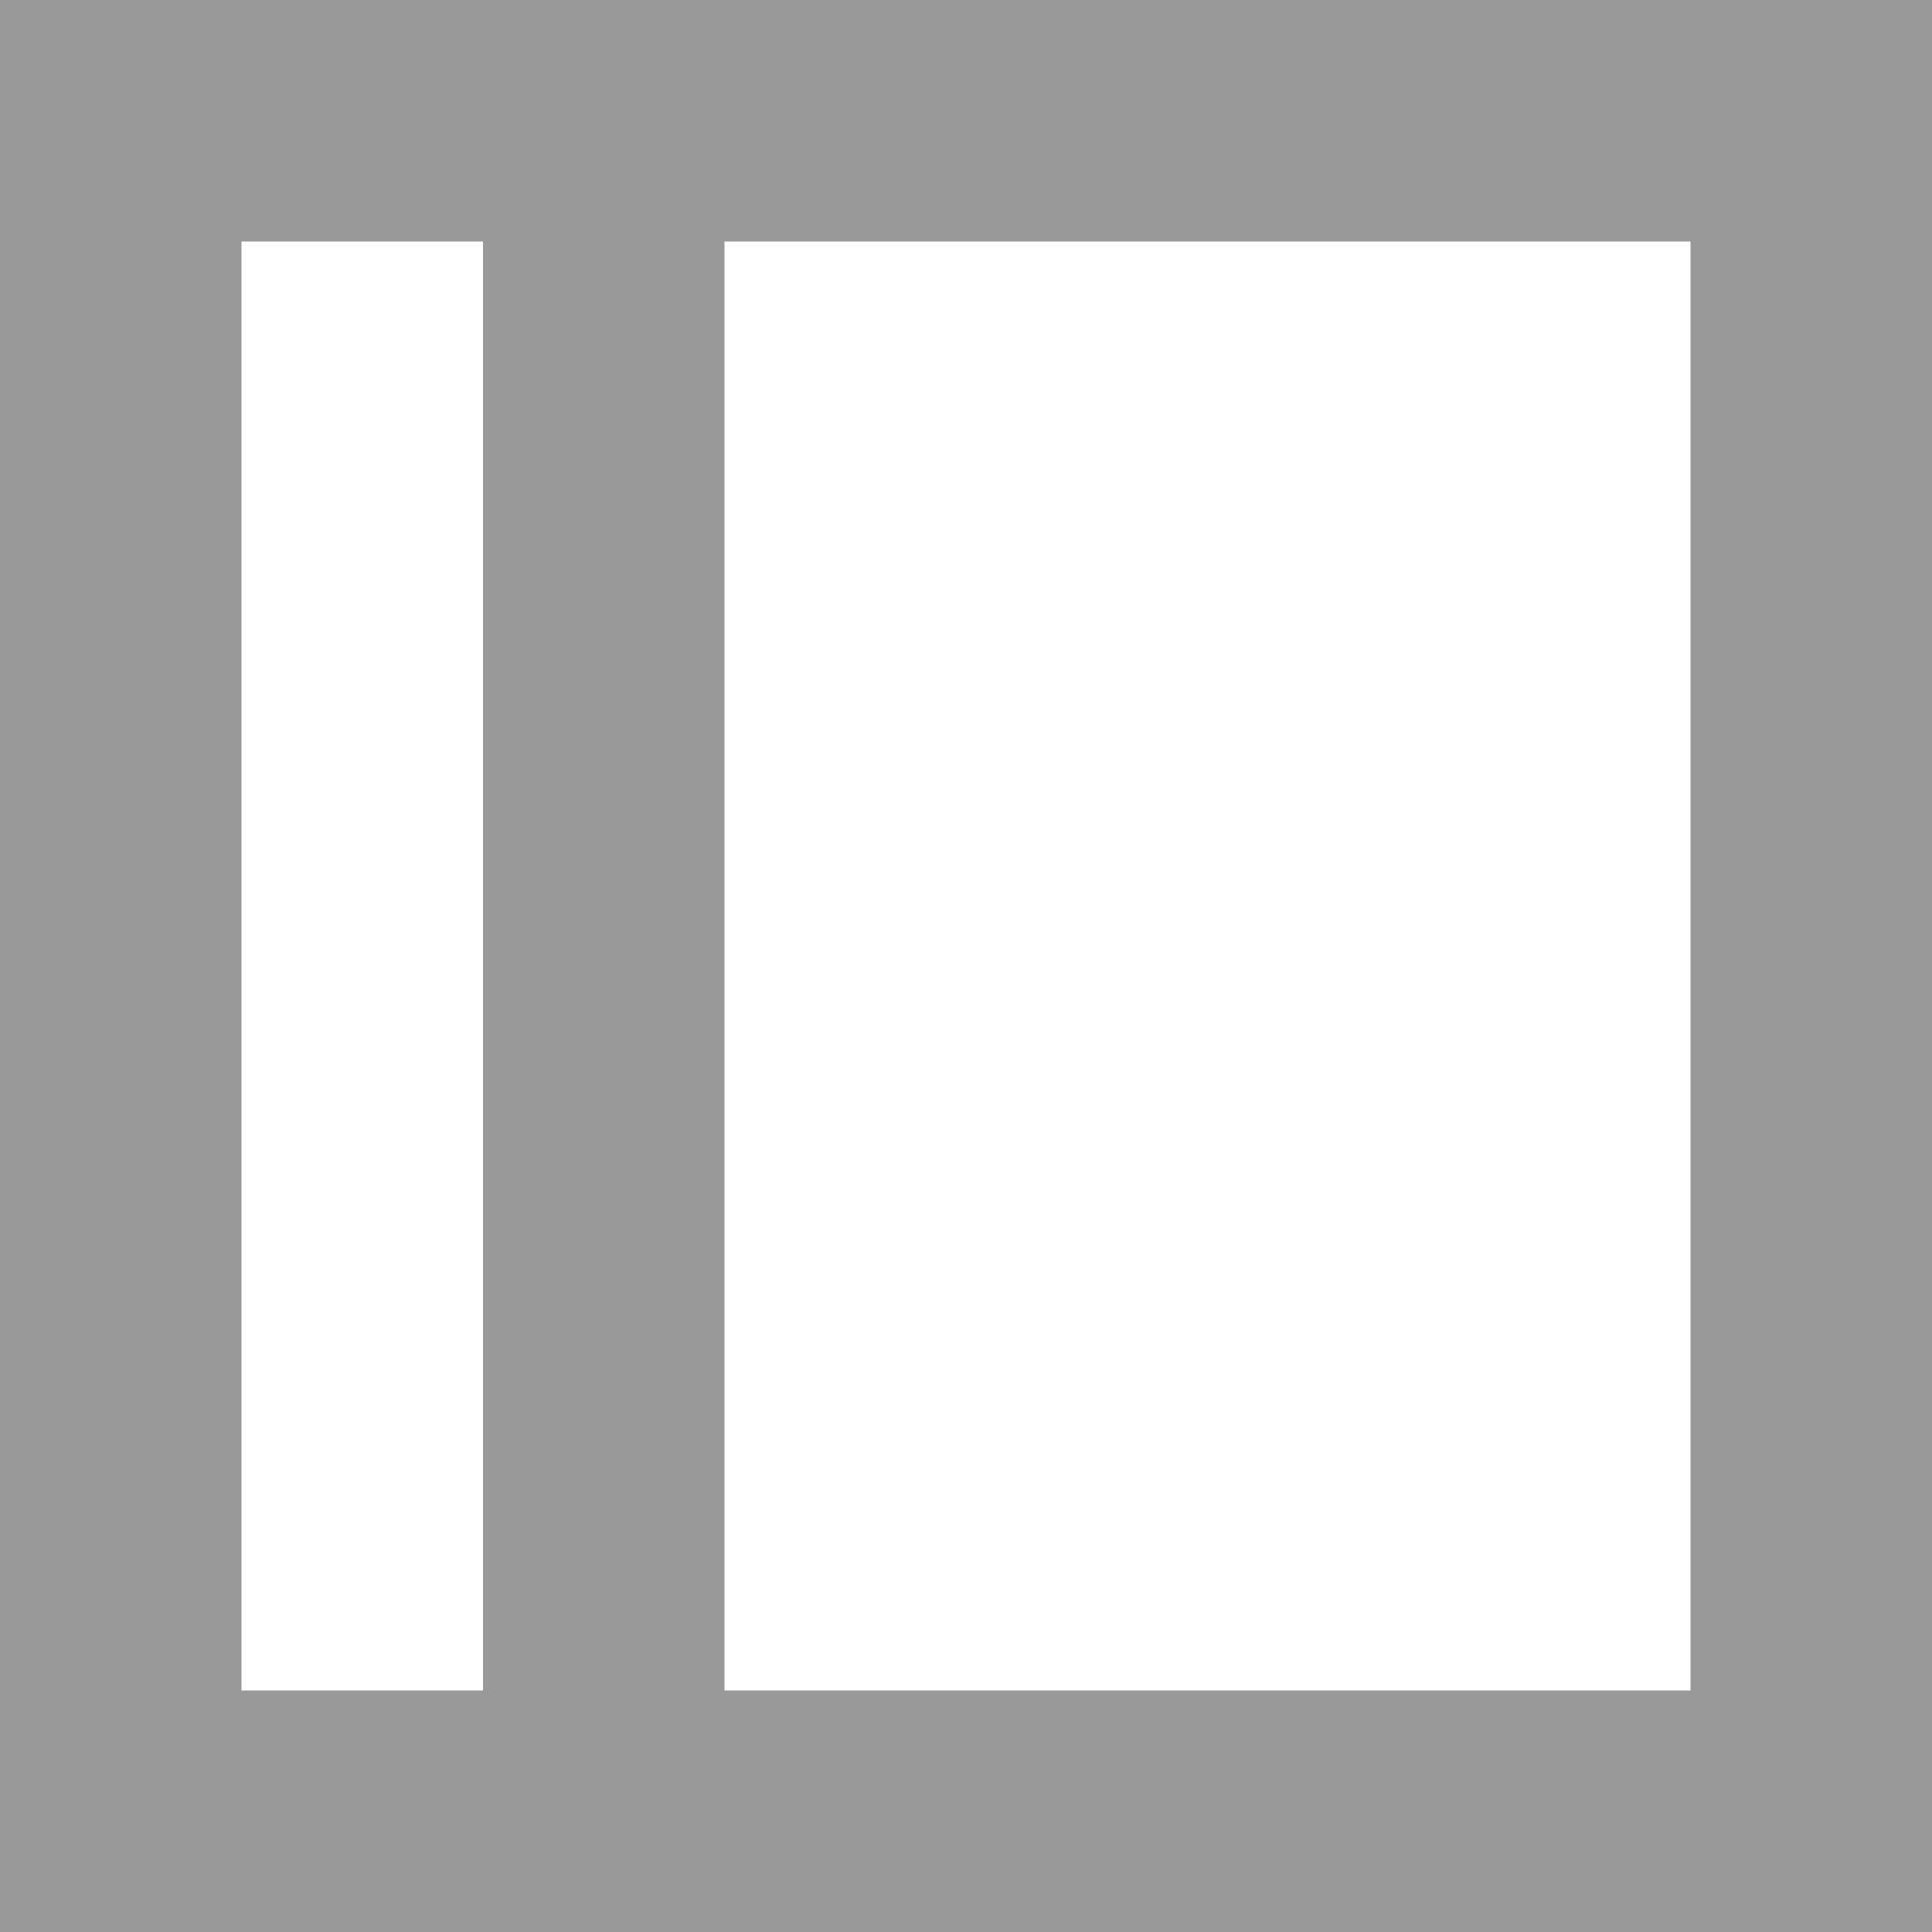
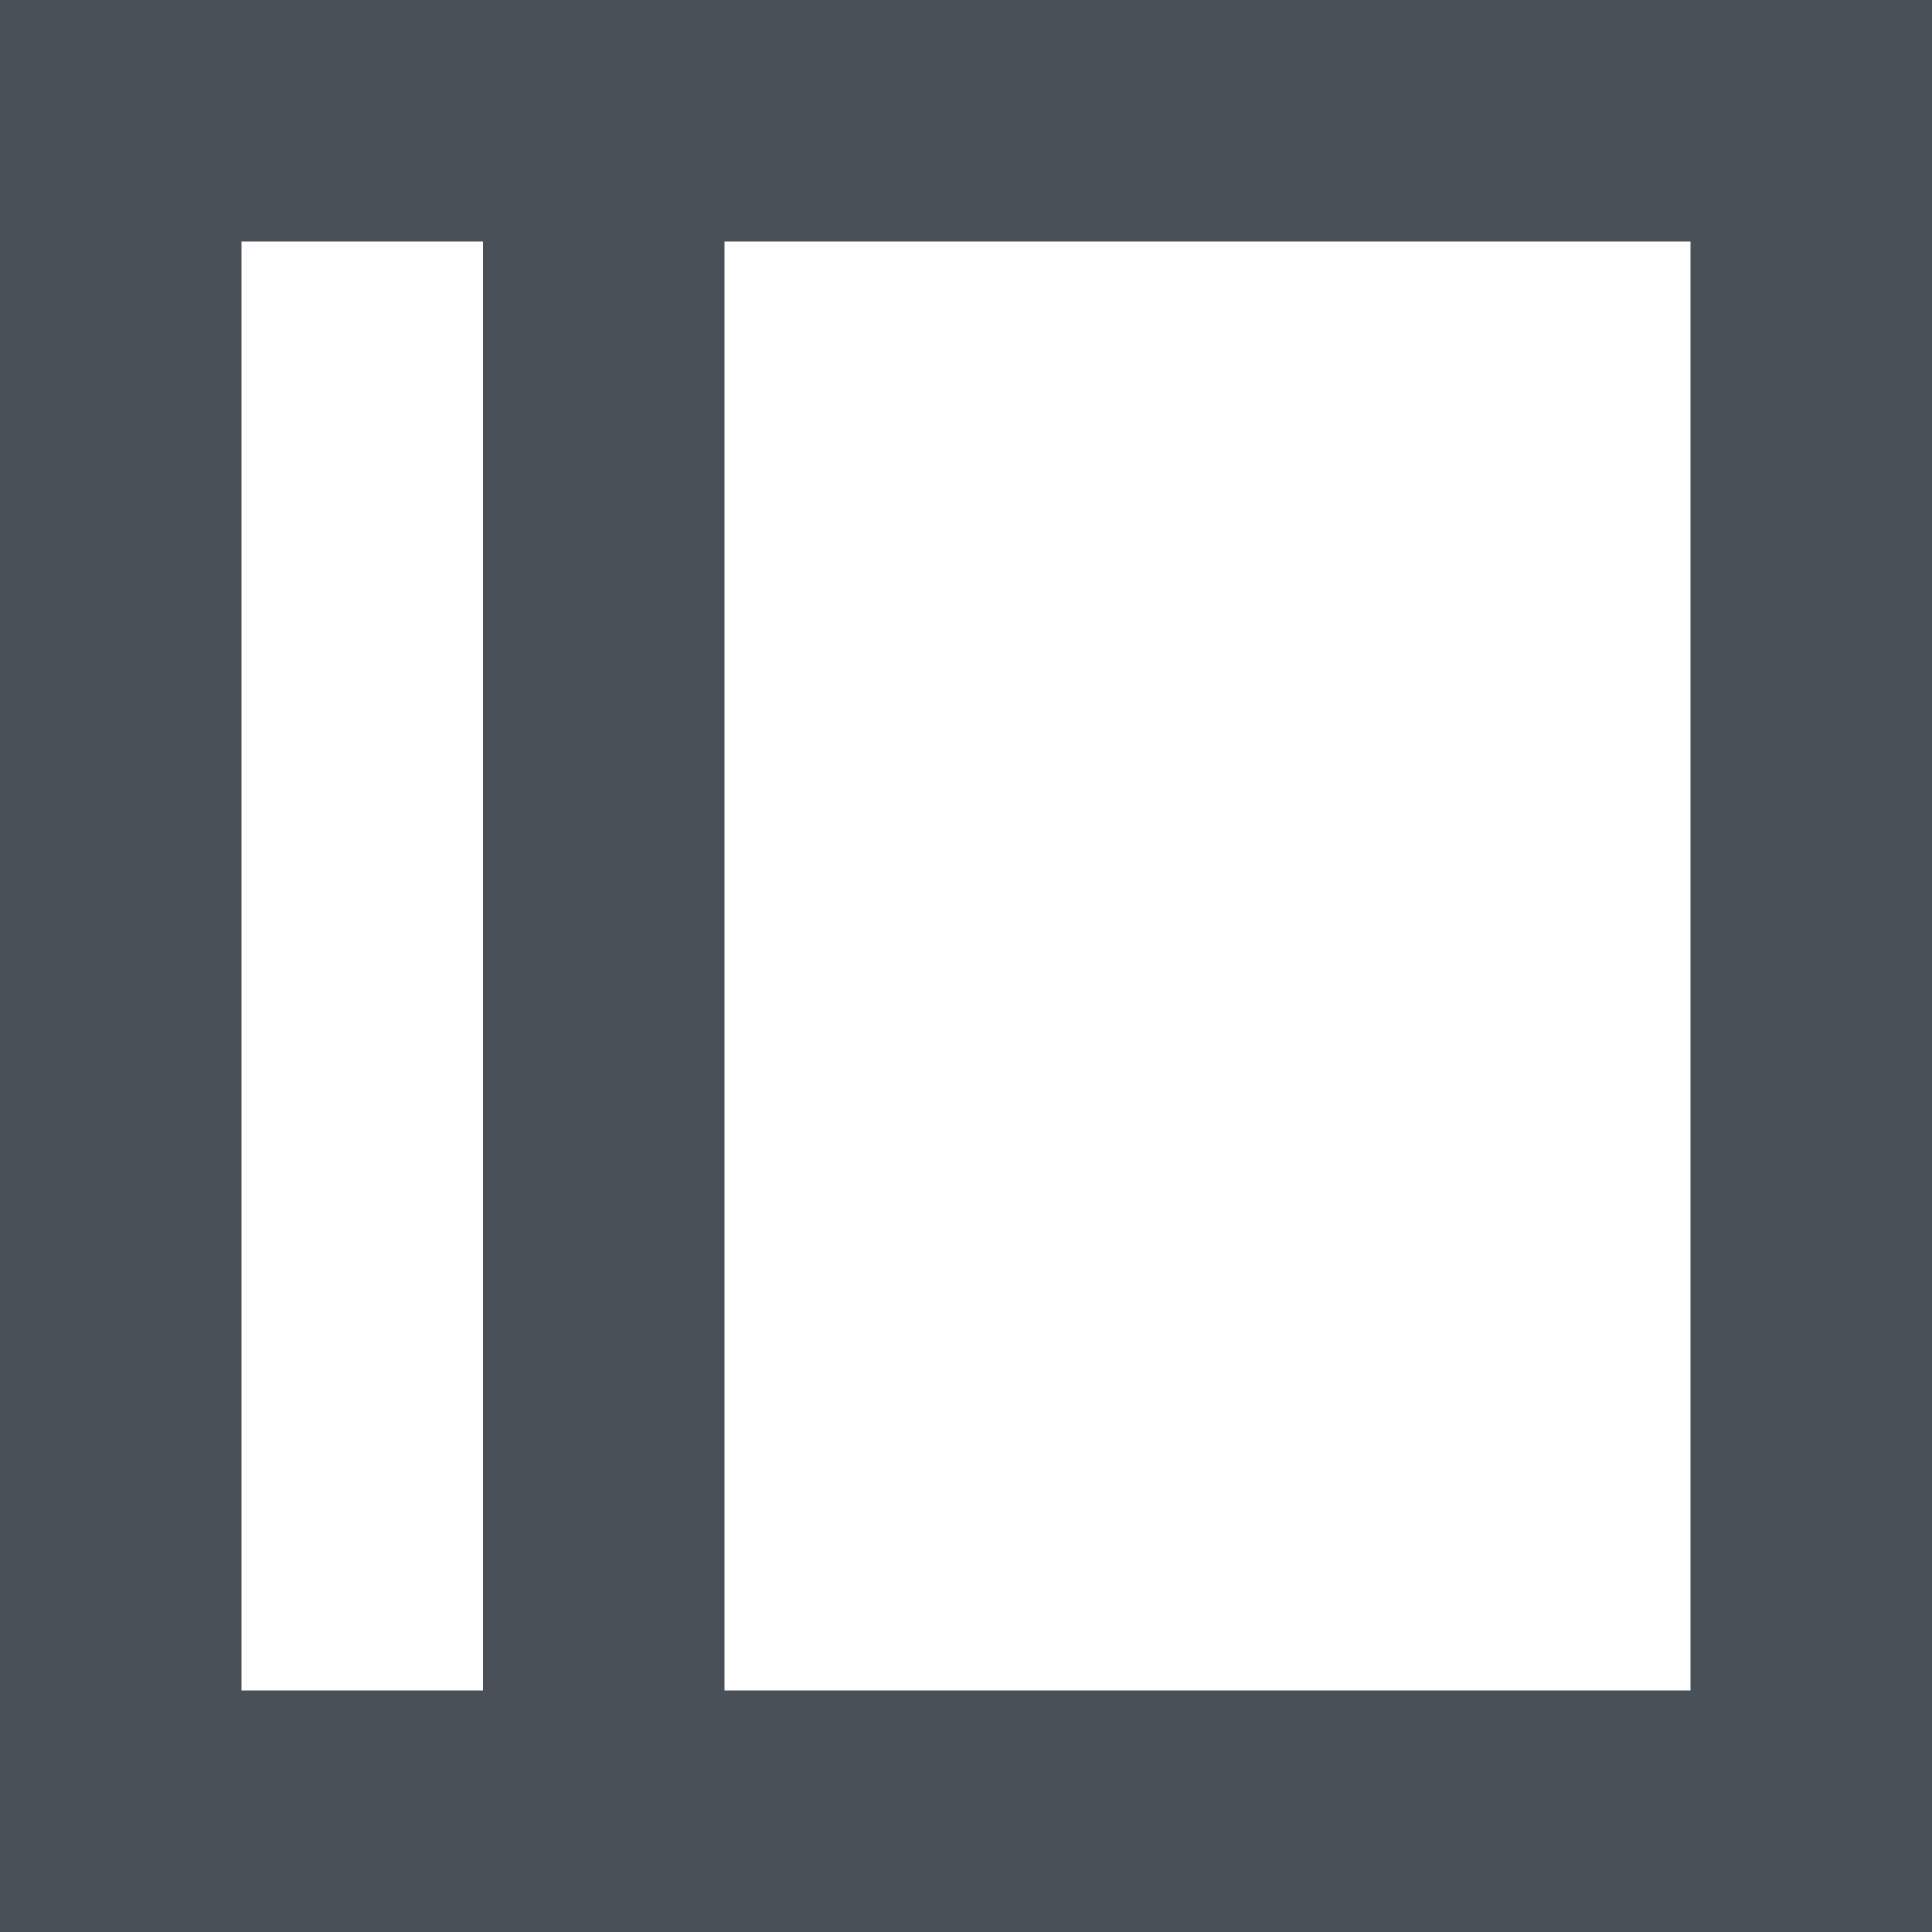
<svg xmlns="http://www.w3.org/2000/svg" version="1.1" x="0px" y="0px" width="16px" height="16px" viewBox="0 0 16 16" style="overflow:visible;enable-background:new 0 0 16 16;" xml:space="preserve" preserveAspectRatio="xMinYMid meet">
  <defs>
</defs>
-   <path style="fill:#999999;" d="M0,0v16h16V0H0z M2,14V2h2v12H2z M14,14H6V2h8V14z" />
+   <path style="fill:#495057;" d="M0,0v16h16V0H0z M2,14V2h2v12H2z M14,14H6V2h8V14z" />
</svg>
